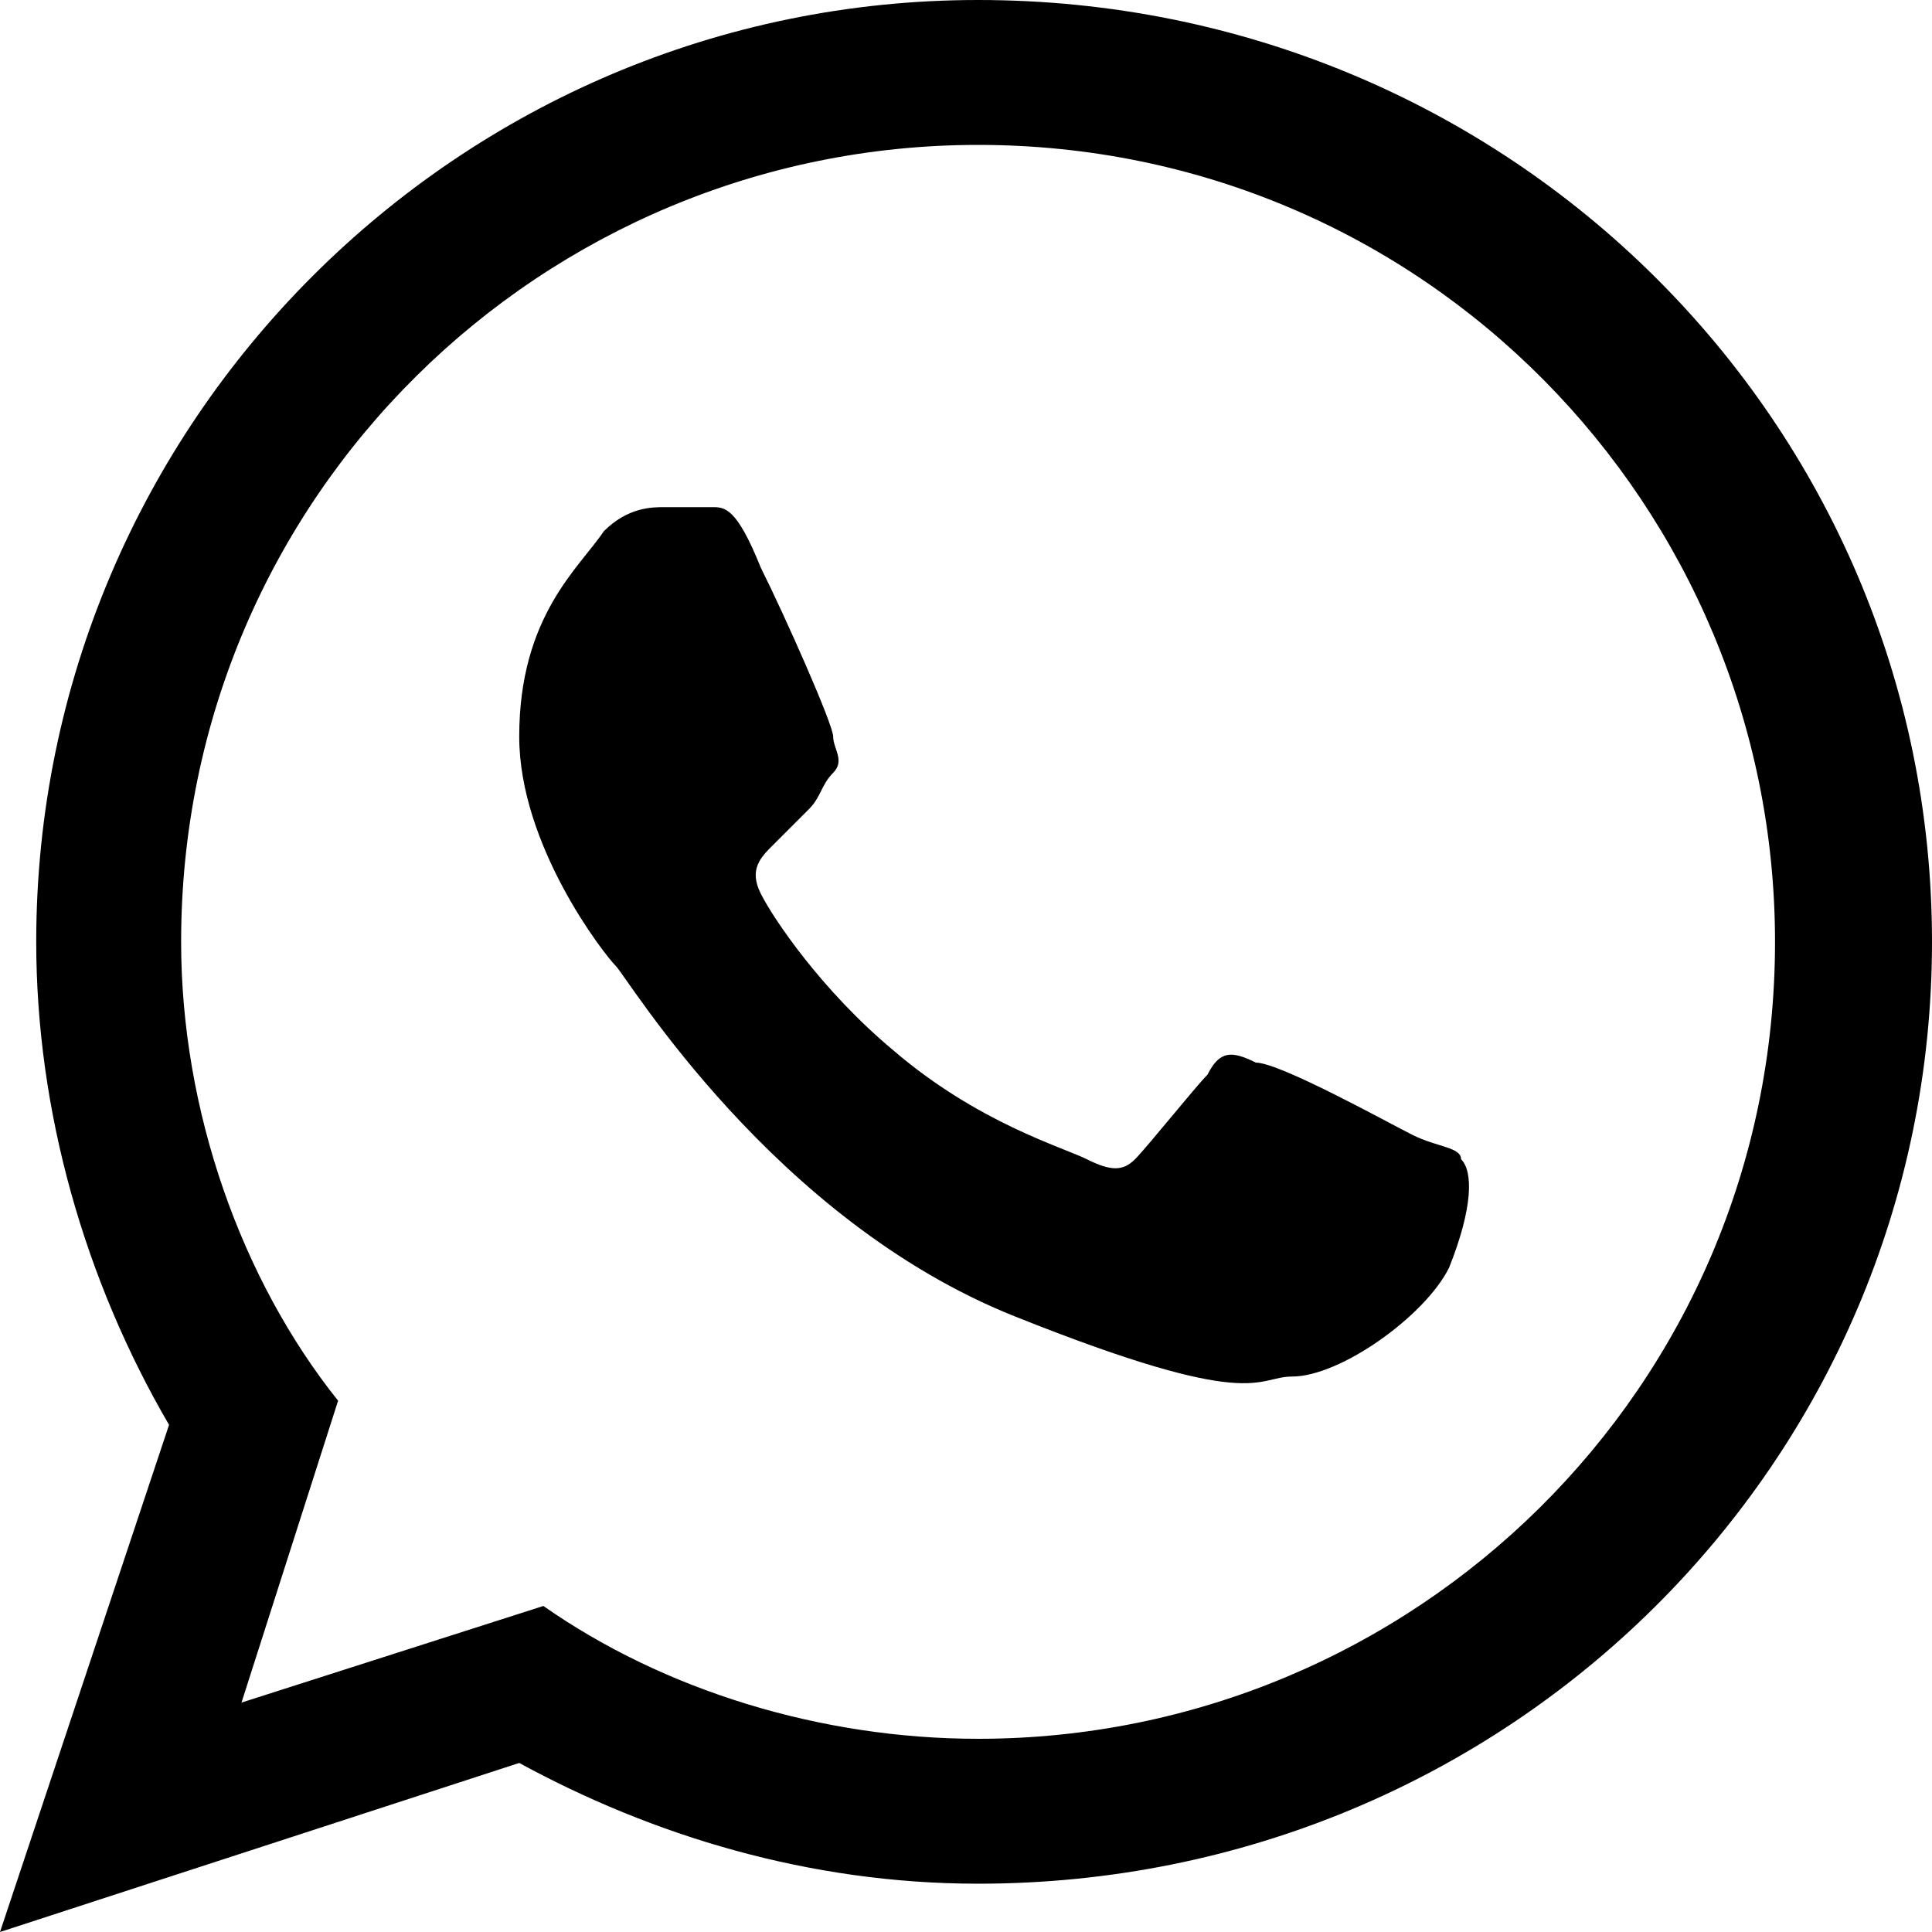
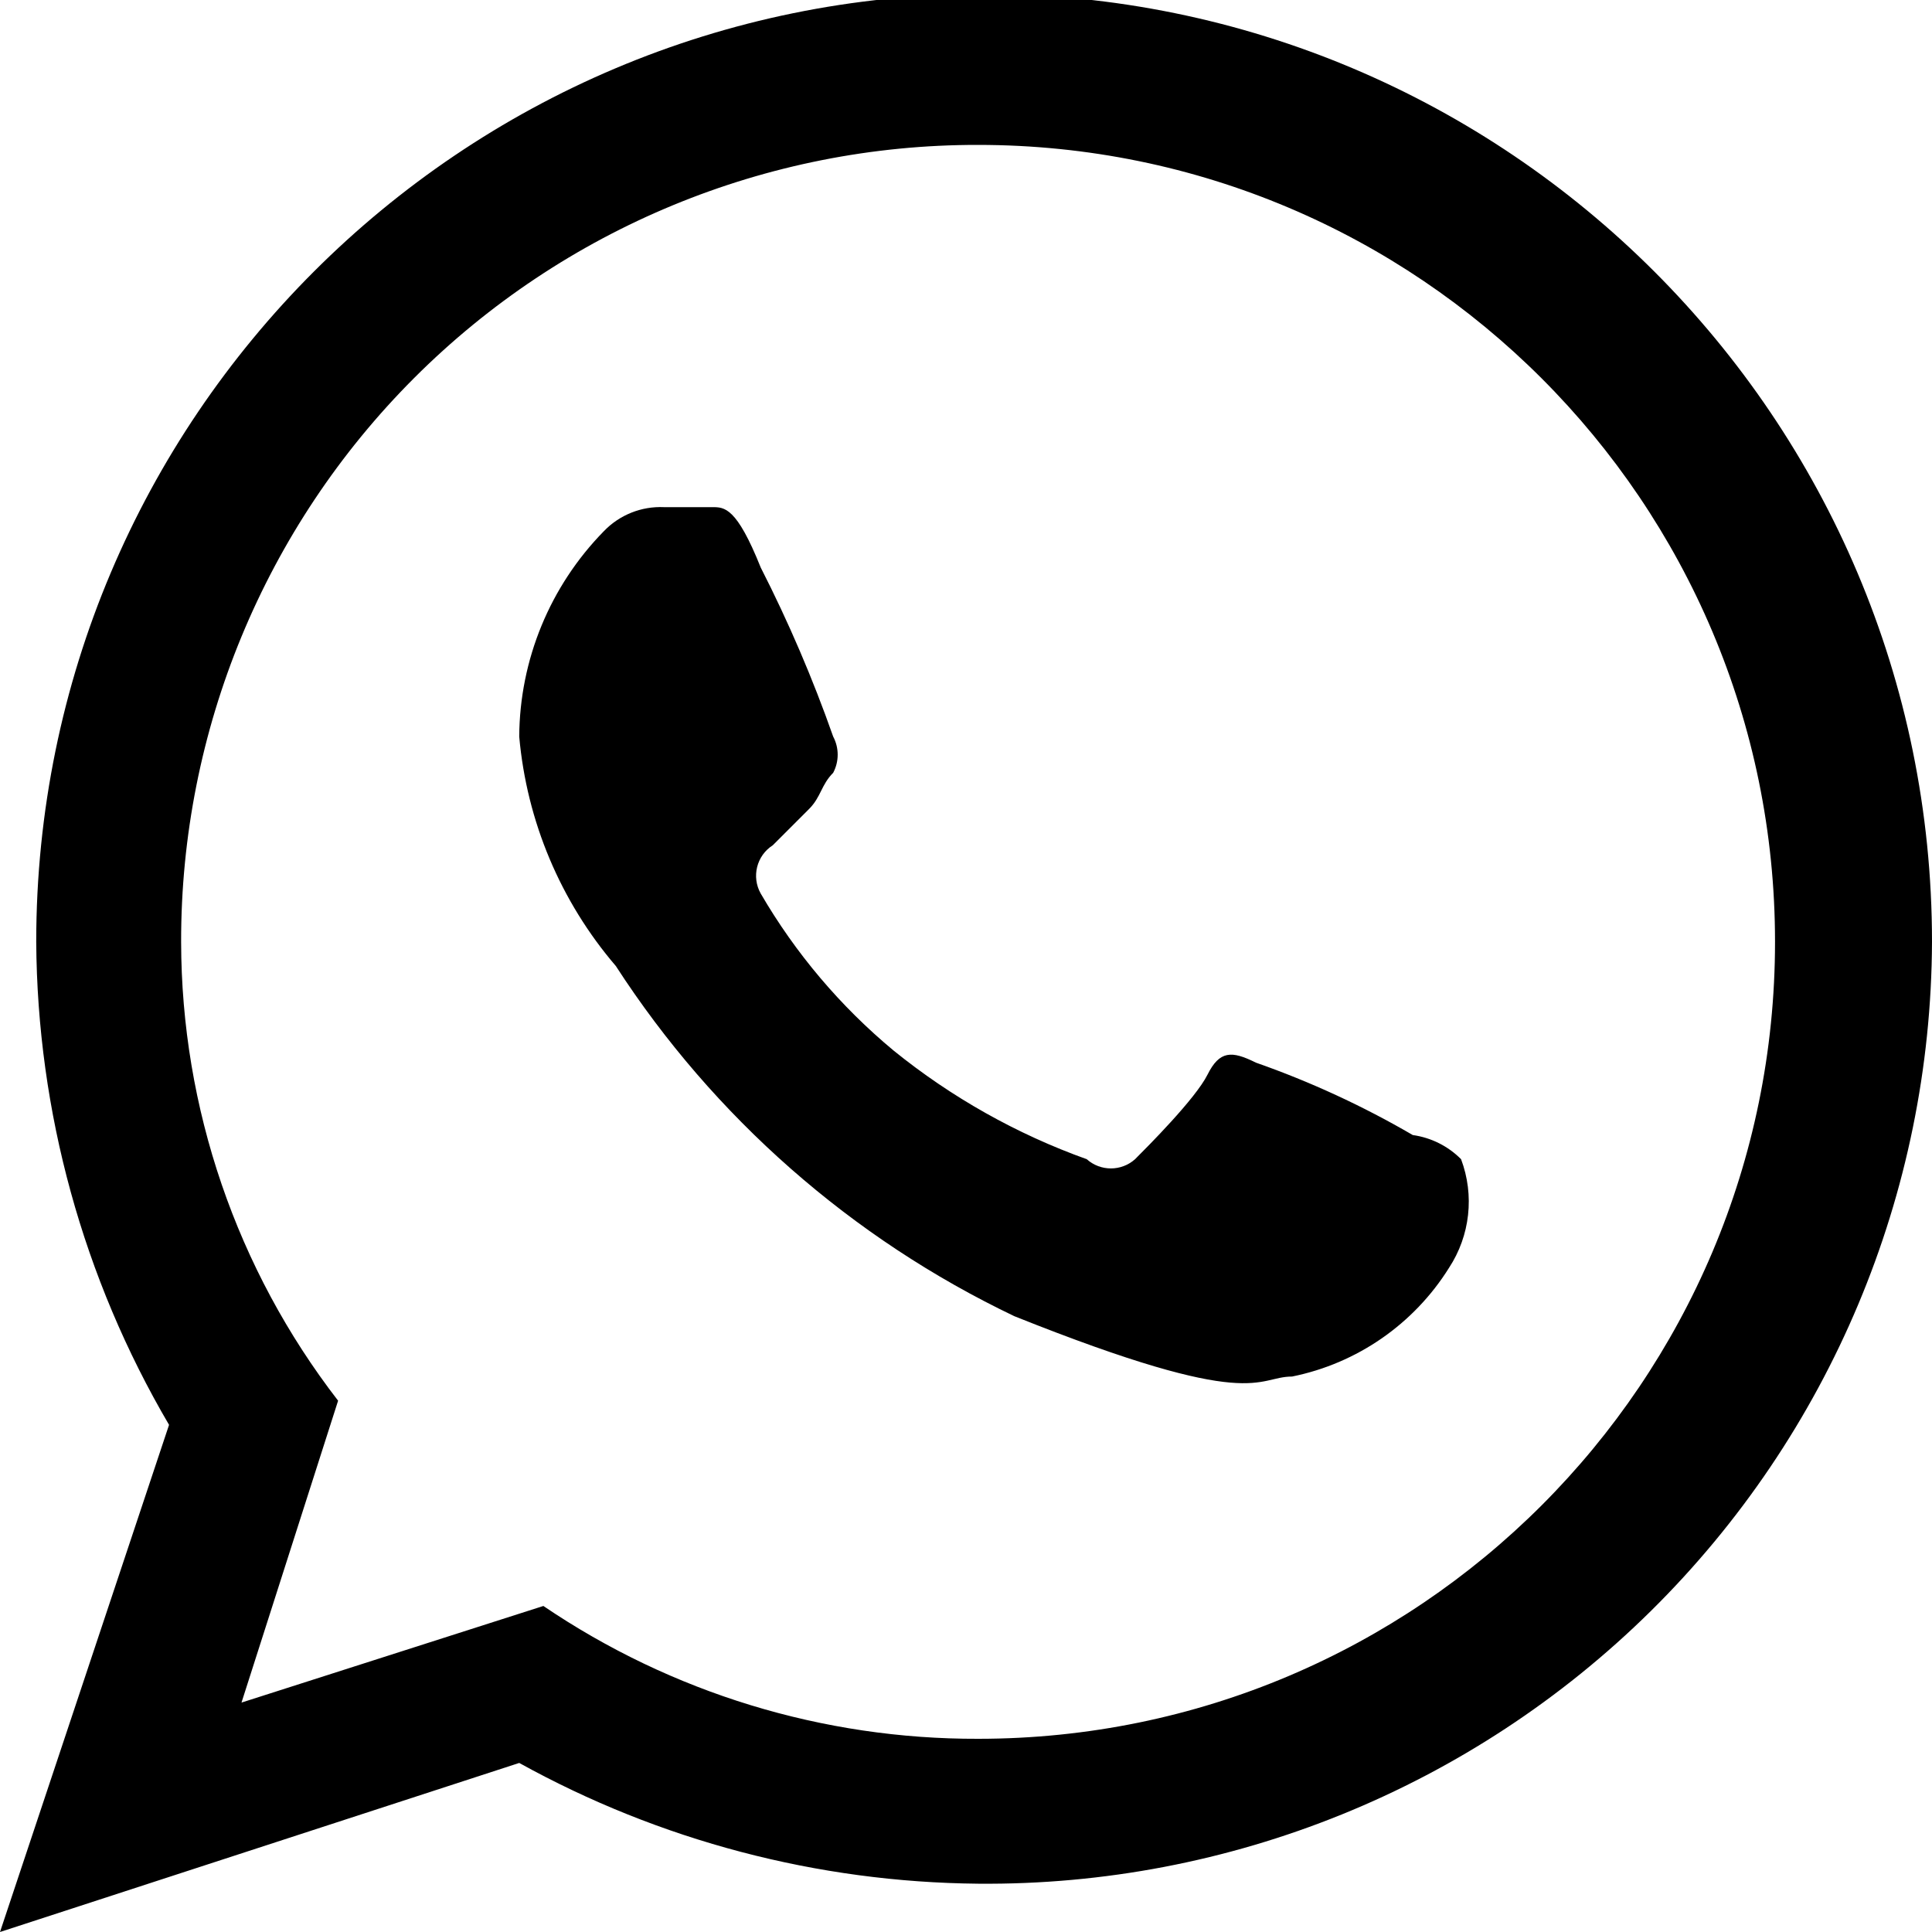
- <svg xmlns="http://www.w3.org/2000/svg" viewBox="0 0 16 16">
-   <path d="M12.1 9.6c0-.1-.2-.1-.4-.2s-1.1-.6-1.3-.6c-.2-.1-.3-.1-.4.1-.1.1-.5.6-.6.7-.1.1-.2.1-.4 0s-.9-.3-1.6-.9c-.6-.5-1-1.1-1.1-1.3-.1-.2 0-.3.1-.4l.3-.3c.1-.1.1-.2.2-.3.1-.1 0-.2 0-.3 0-.1-.4-1-.6-1.4-.2-.5-.3-.5-.4-.5h-.4c-.1 0-.3 0-.5.2-.2.3-.7.7-.7 1.7 0 .9.7 1.8.8 1.9.1.1 1.3 2.1 3.3 2.9 2 .8 2 .5 2.3.5.4 0 1.1-.5 1.3-.9.2-.5.2-.8.1-.9m-4-8.4c-3.6 0-6.6 2.9-6.6 6.6 0 1.4.5 2.8 1.3 3.8L2 14.1l2.5-.8c1 .7 2.3 1.1 3.6 1.1 3.6 0 6.6-2.9 6.6-6.6 0-3.6-2.9-6.6-6.6-6.6M16 7.8c0 4.3-3.5 7.8-7.9 7.8-1.4 0-2.7-.4-3.8-1L0 16l1.4-4.2C.7 10.6.3 9.2.3 7.8.3 3.5 3.8 0 8.1 0 12.5 0 16 3.5 16 7.8" />
+ <svg xmlns="http://www.w3.org/2000/svg" id="share-whatsapp" viewBox="0 0 16 16">
+   <path d="M12.1,9.6a0.7,0.7,0,0,0-.4-0.2,7.54,7.54,0,0,0-1.3-.6c-0.2-.1-0.3-0.1-0.4.1s-0.5.6-.6,0.7a0.3,0.3,0,0,1-.4,0,5.48,5.48,0,0,1-1.6-.9A4.88,4.88,0,0,1,6.3,7.4,0.3,0.3,0,0,1,6.4,7l0.3-.3c0.1-.1.1-0.2,0.2-0.3a0.32,0.32,0,0,0,0-.3,11.43,11.43,0,0,0-.6-1.4C6.1,4.2,6,4.2,5.9,4.2H5.5a0.65,0.65,0,0,0-.5.2,2.45,2.45,0,0,0-.7,1.7A3.38,3.38,0,0,0,5.1,8a8.08,8.08,0,0,0,3.3,2.9c2,0.8,2,.5,2.3.5a2,2,0,0,0,1.3-.9,1,1,0,0,0,.1-0.9m-4-8.4A6.59,6.59,0,0,0,1.5,7.8a6.23,6.23,0,0,0,1.3,3.8L2,14.1l2.5-.8a6.38,6.38,0,0,0,3.6,1.1,6.6,6.6,0,1,0,0-13.2M16,7.8a7.83,7.83,0,0,1-7.9,7.8,8,8,0,0,1-3.8-1L0,16l1.4-4.2a8,8,0,0,1-1.1-4A7.85,7.85,0,0,1,16,7.8" />
</svg>
